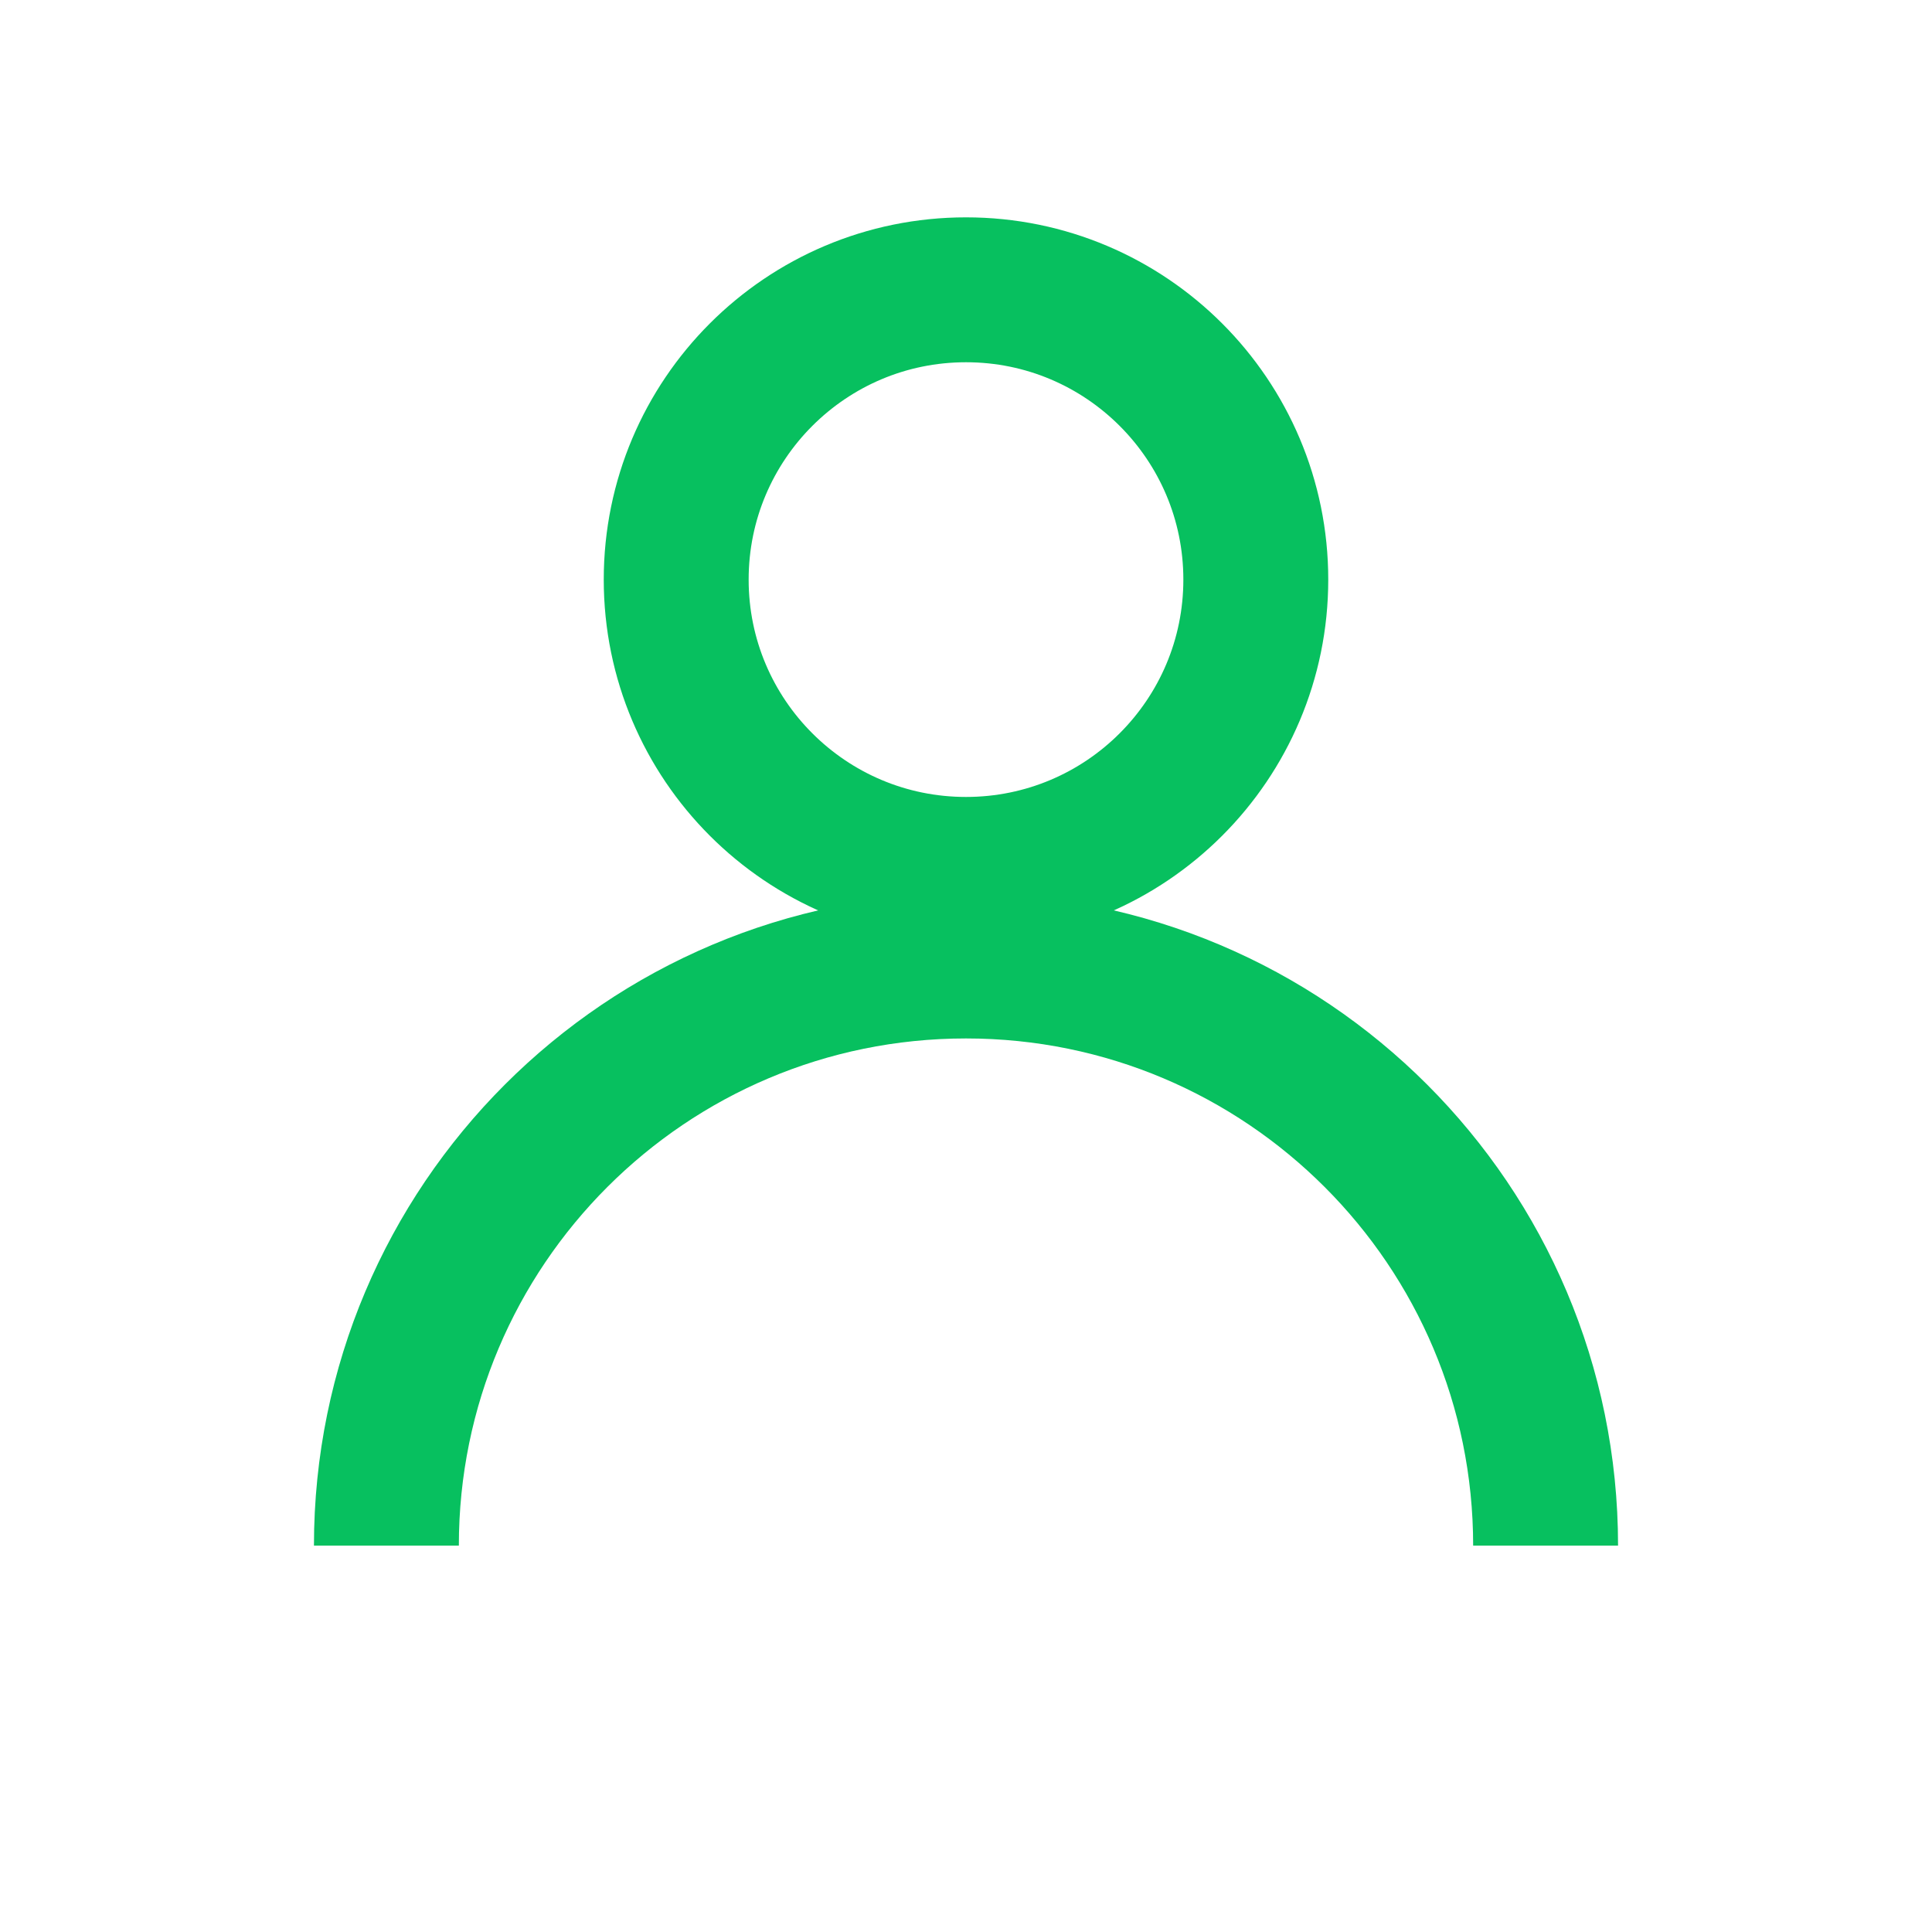
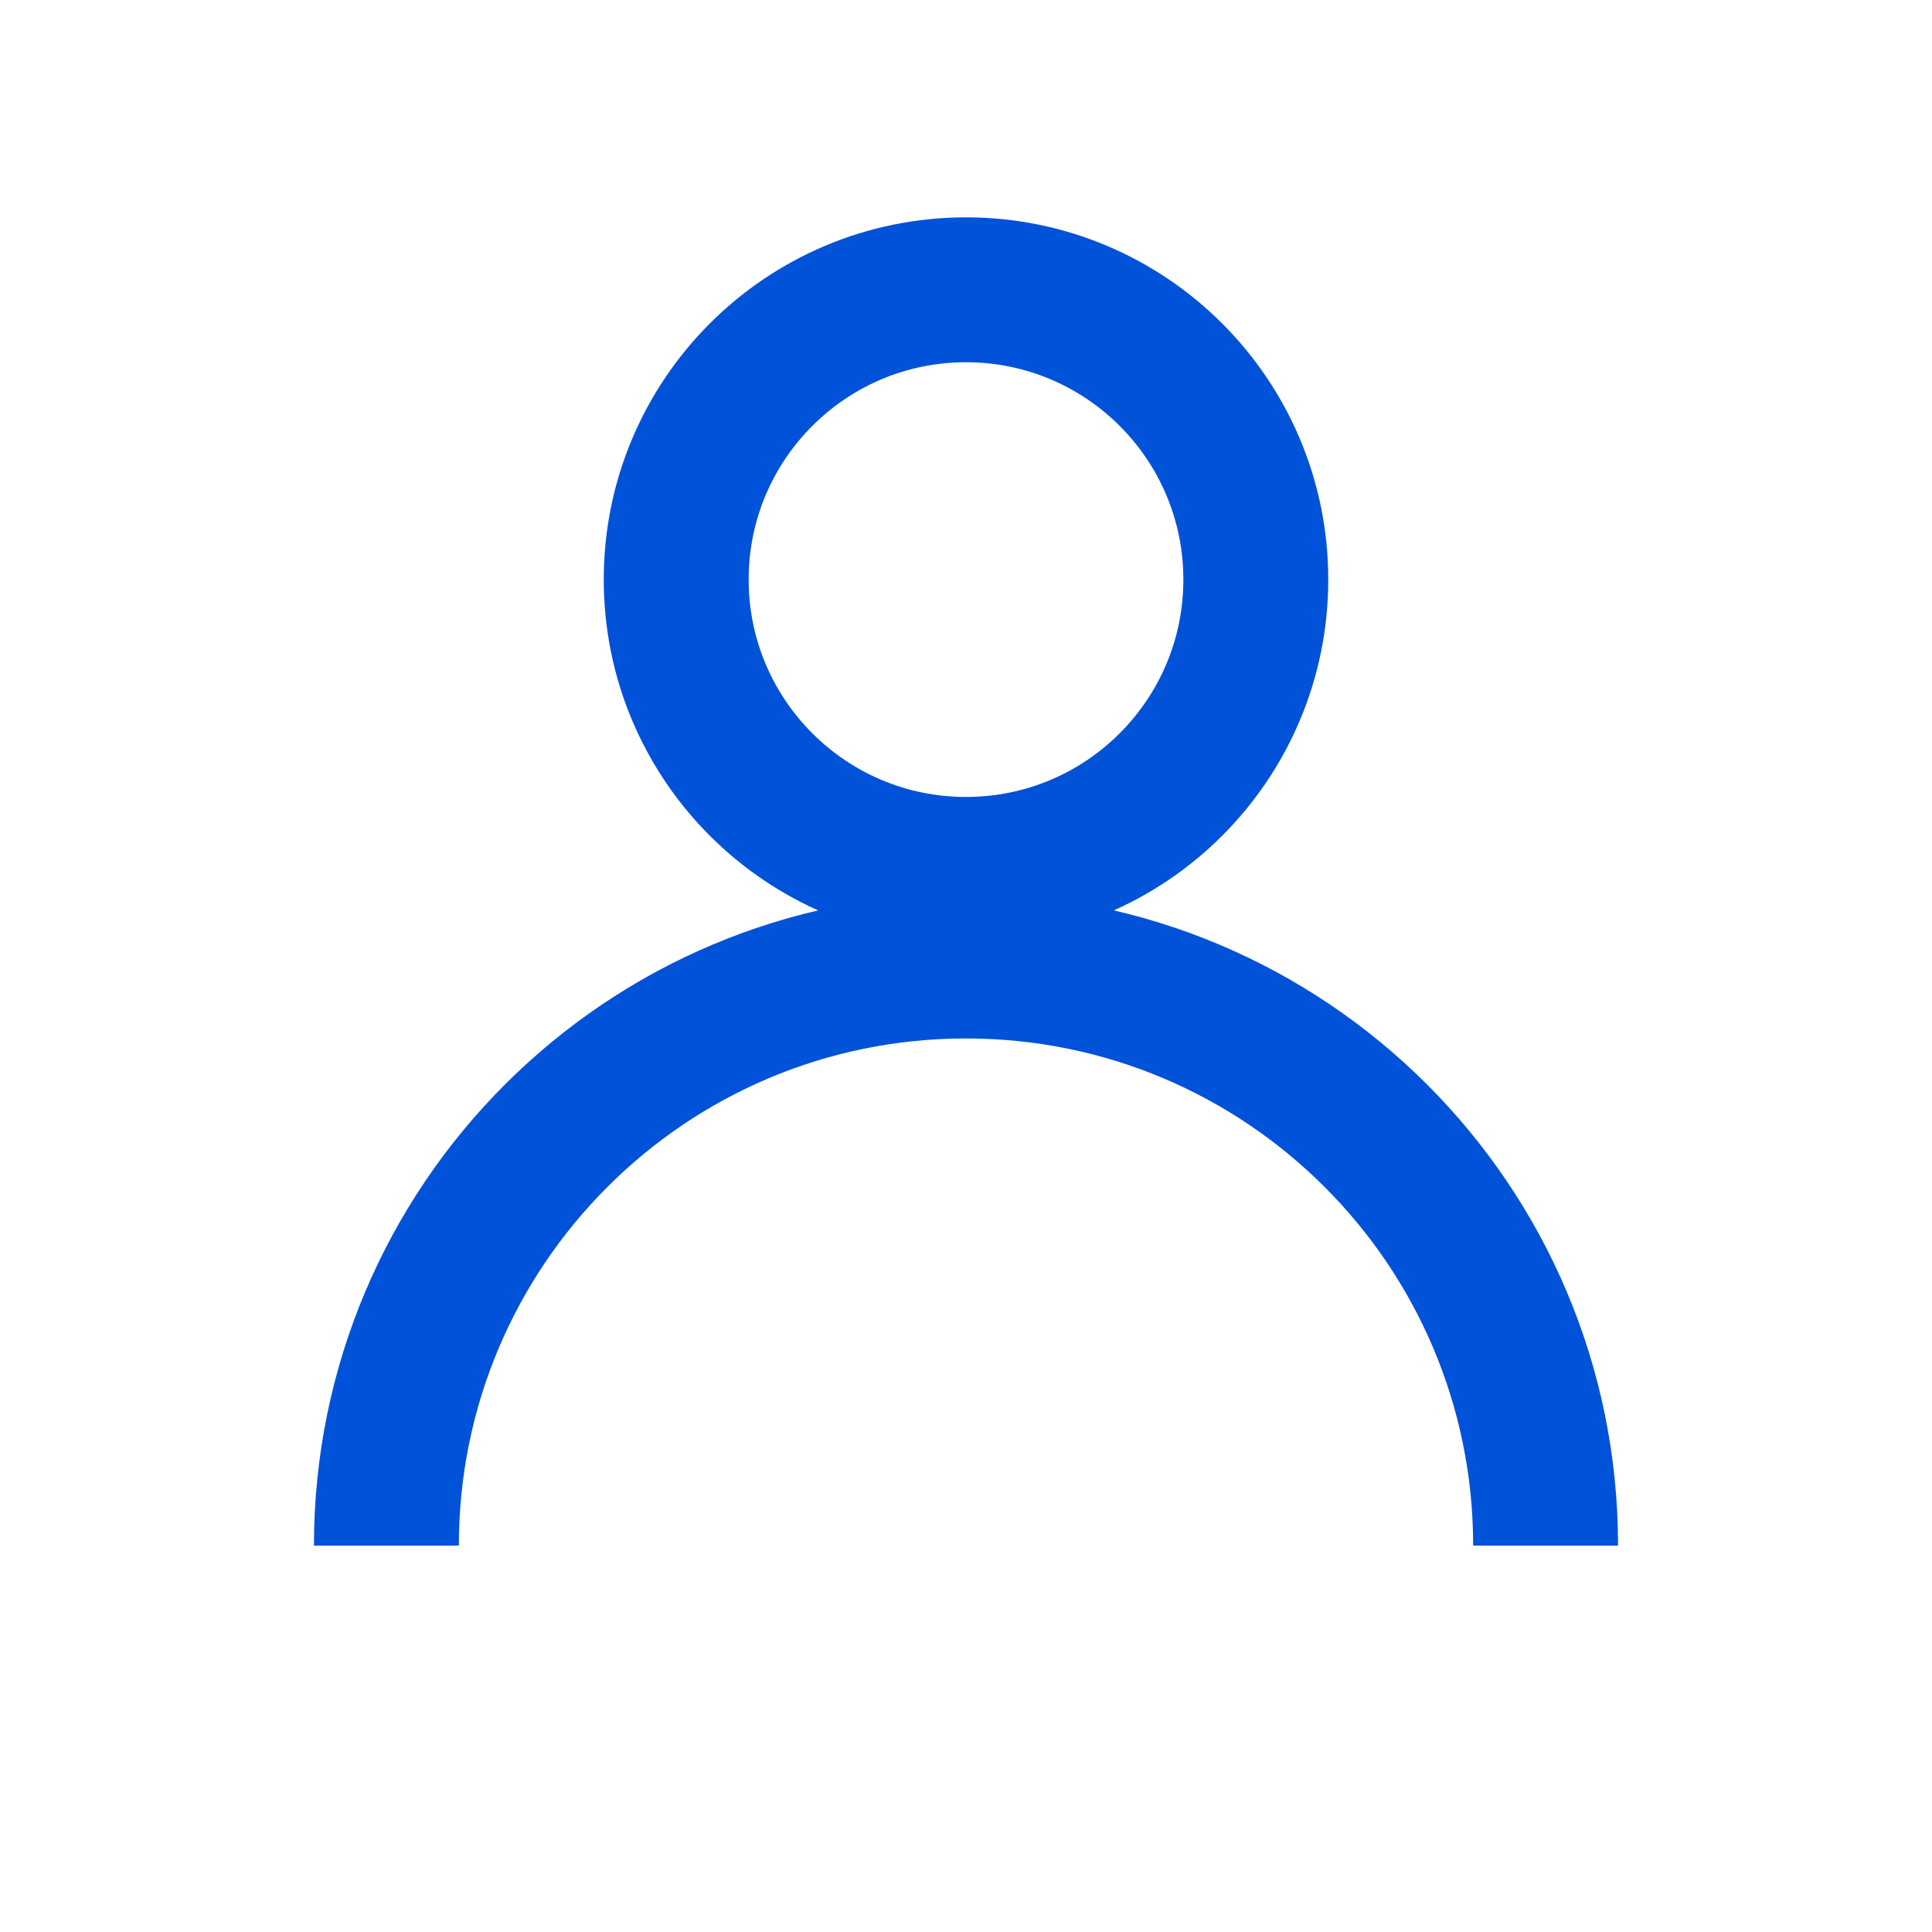
<svg xmlns="http://www.w3.org/2000/svg" width="20" height="20" viewBox="0 0 20 20" fill="none">
-   <circle cx="10" cy="6" r="3" stroke="#07C05F" stroke-width="1.5" fill="none" />
-   <path d="M4 16c0-3.314 2.686-6 6-6s6 2.686 6 6" stroke="#07C05F" stroke-width="1.5" fill="none" />
+   <circle cx="10" cy="6" r="3" stroke="#0052D9" stroke-width="1.5" fill="none" />
+   <path d="M4 16c0-3.314 2.686-6 6-6s6 2.686 6 6" stroke="#0052D9" stroke-width="1.5" fill="none" />
</svg>
